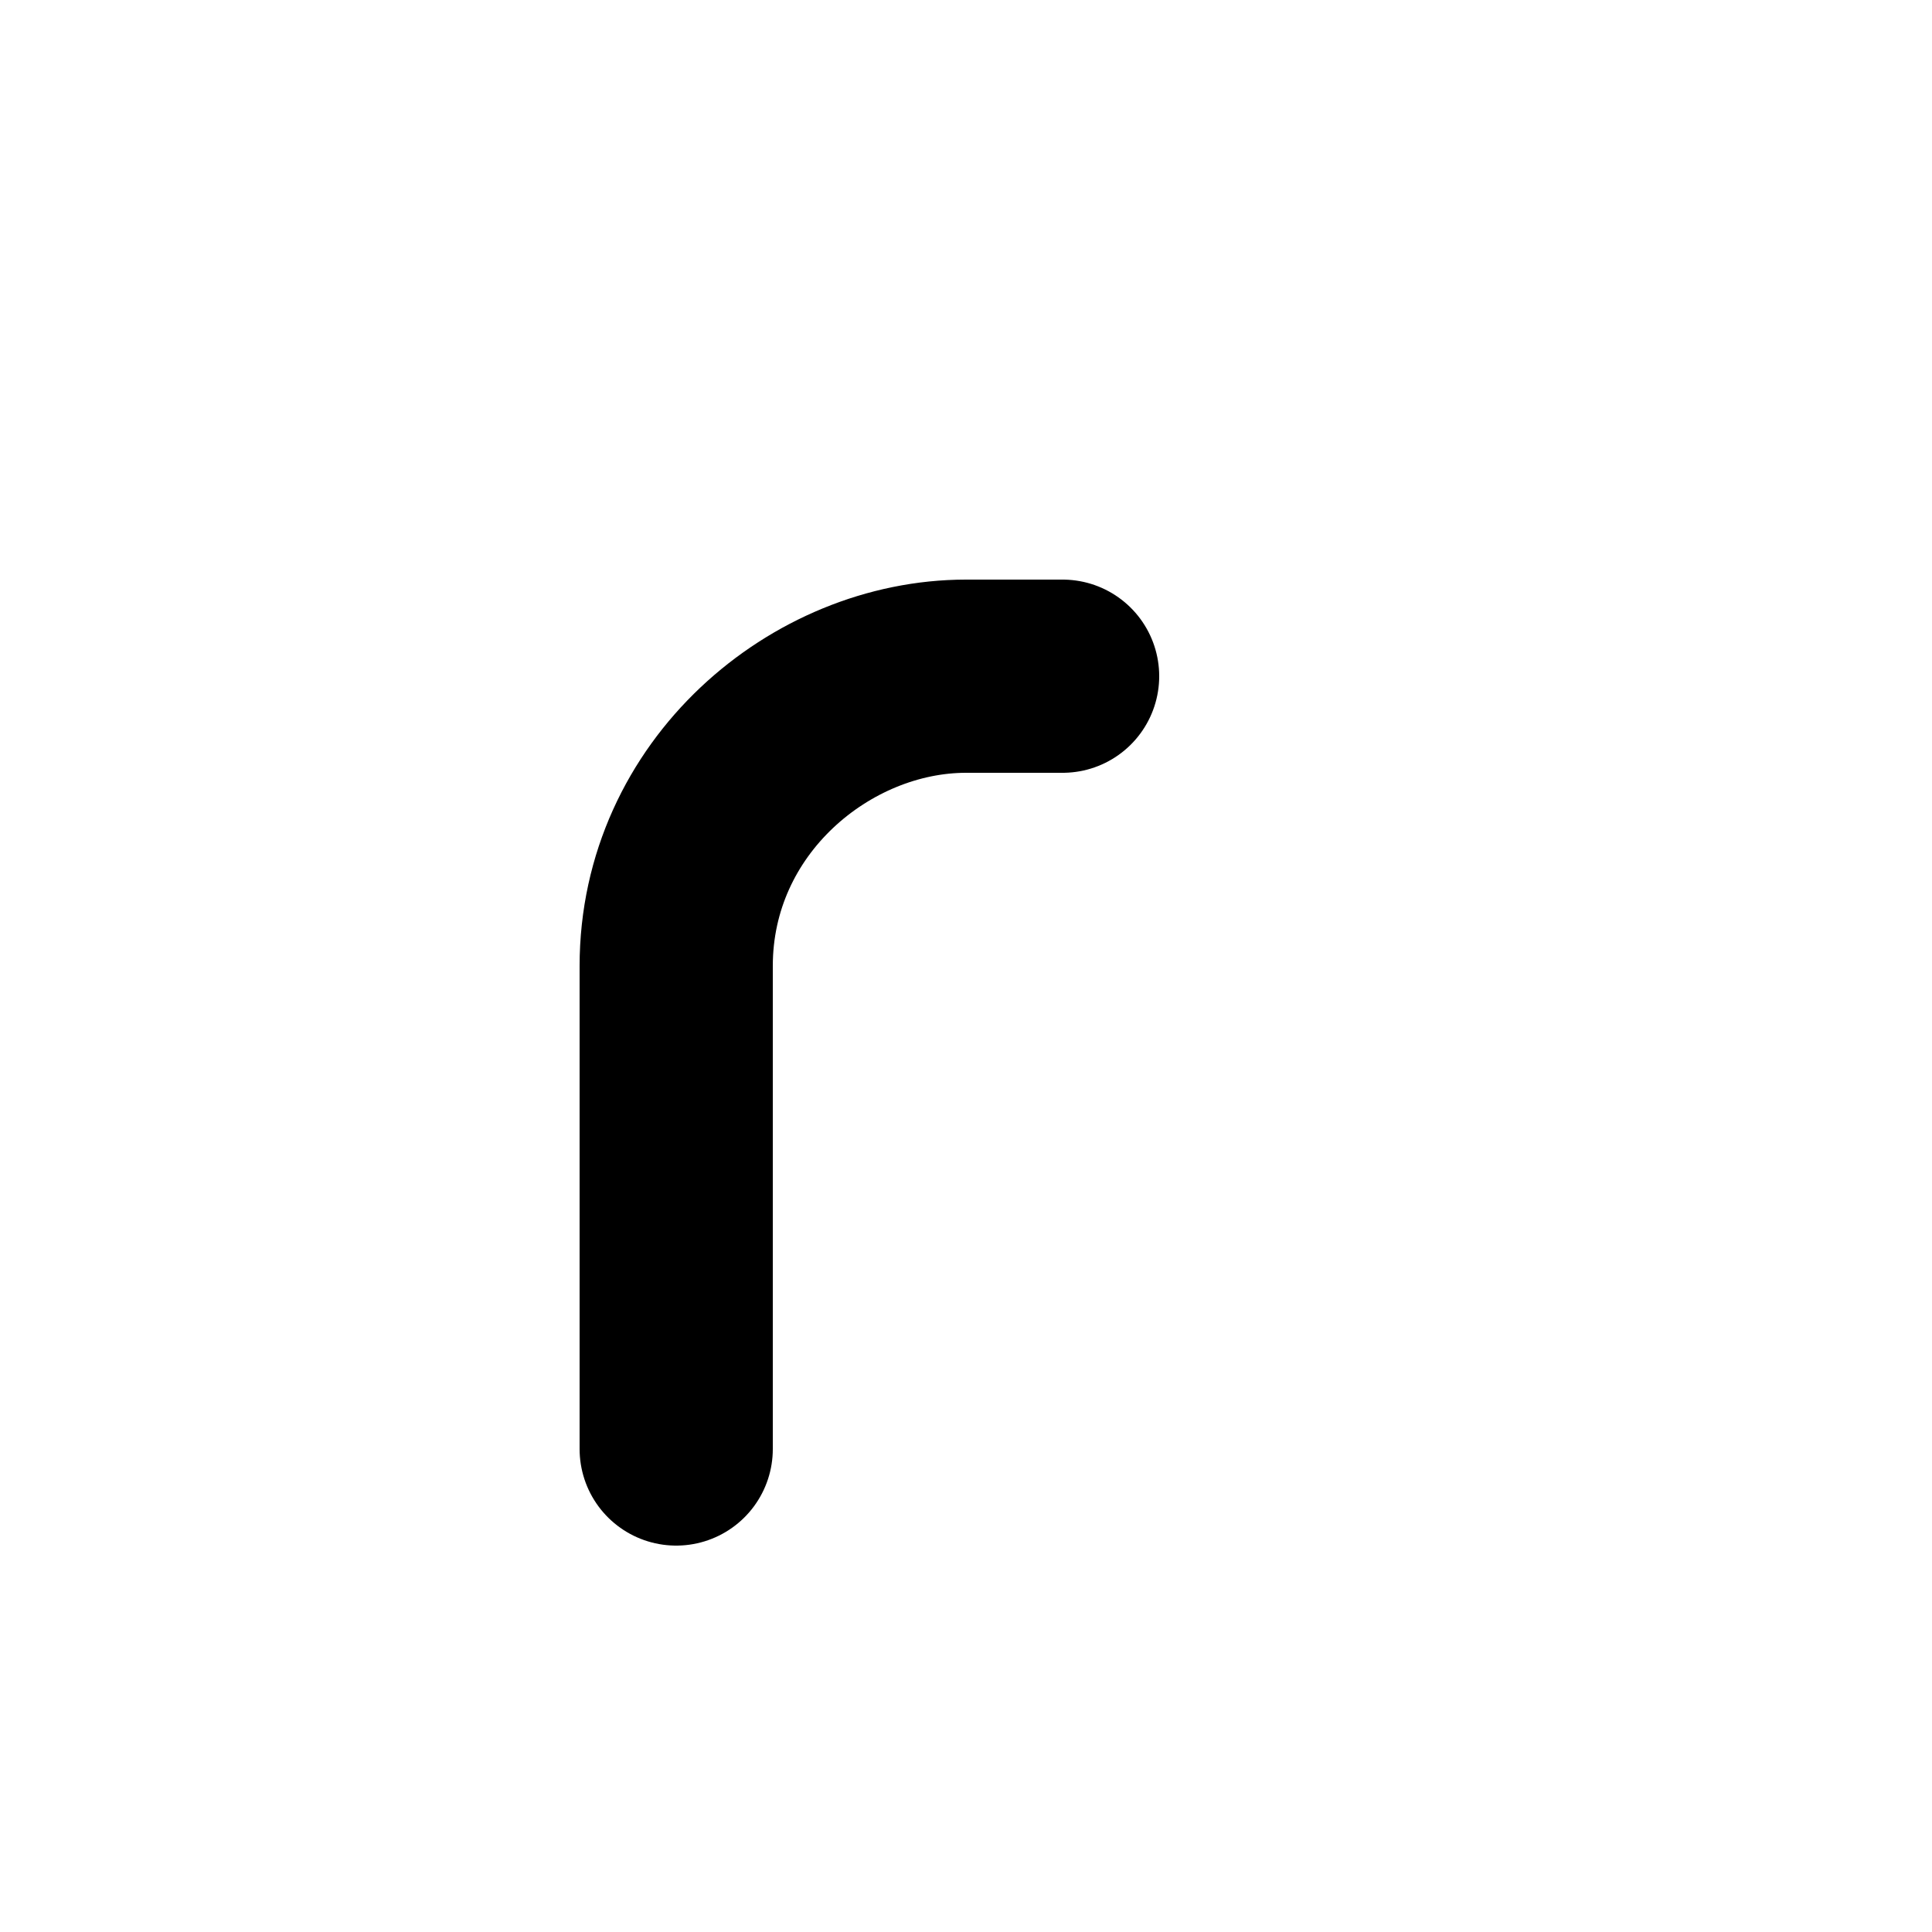
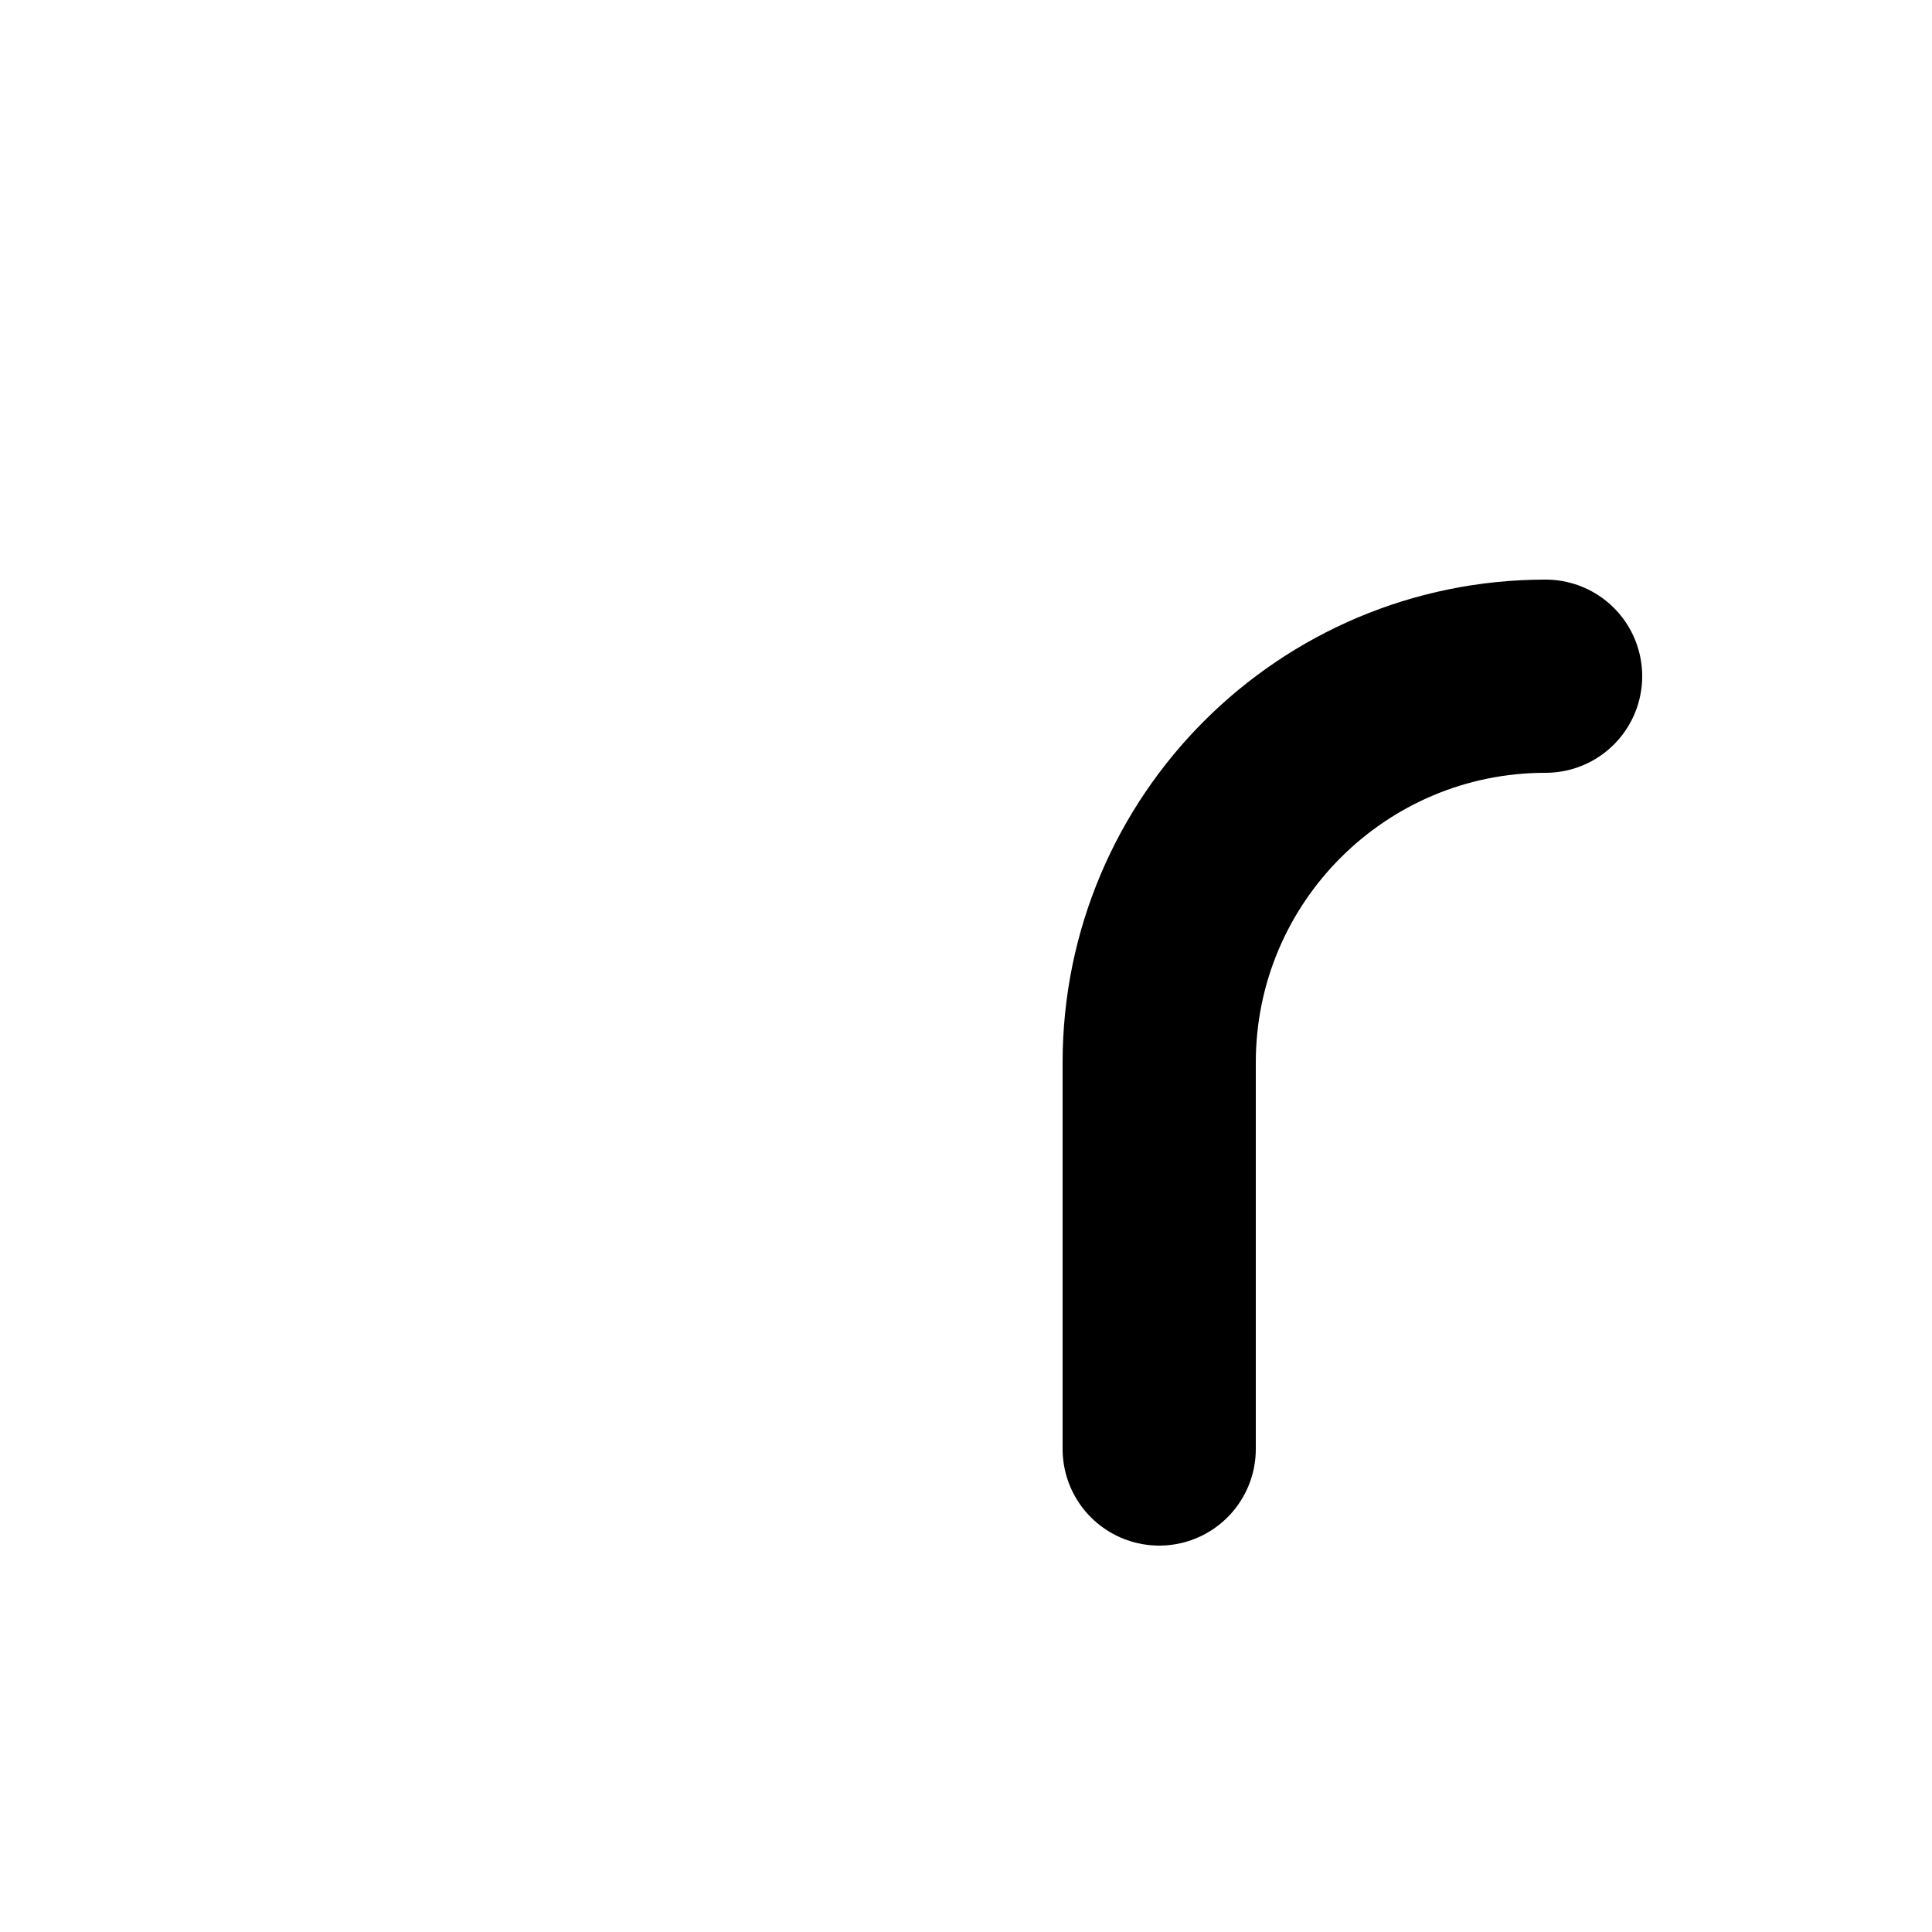
<svg xmlns="http://www.w3.org/2000/svg" width="1000" height="1000" viewBox="0 0 1000 1000" version="1.1" id="svg5">
  <defs id="defs2" />
  <g id="layer1">
-     <path style="fill:none;stroke:#000000;stroke-width:100;stroke-linecap:round;stroke-linejoin:round;stroke-dasharray:none;stroke-opacity:1" d="M 350,750 V 500 c 0,-87.5 75,-150 150,-150 h 50" id="path5467" />
+     <path d="M 600,750 V 550 C 600,439.543 689.543,350 800,350" style="fill:none;stroke:#000000;stroke-width:100px;stroke-linecap:round;stroke-linejoin:round;stroke-opacity:1" id="path14543" />
  </g>
</svg>
